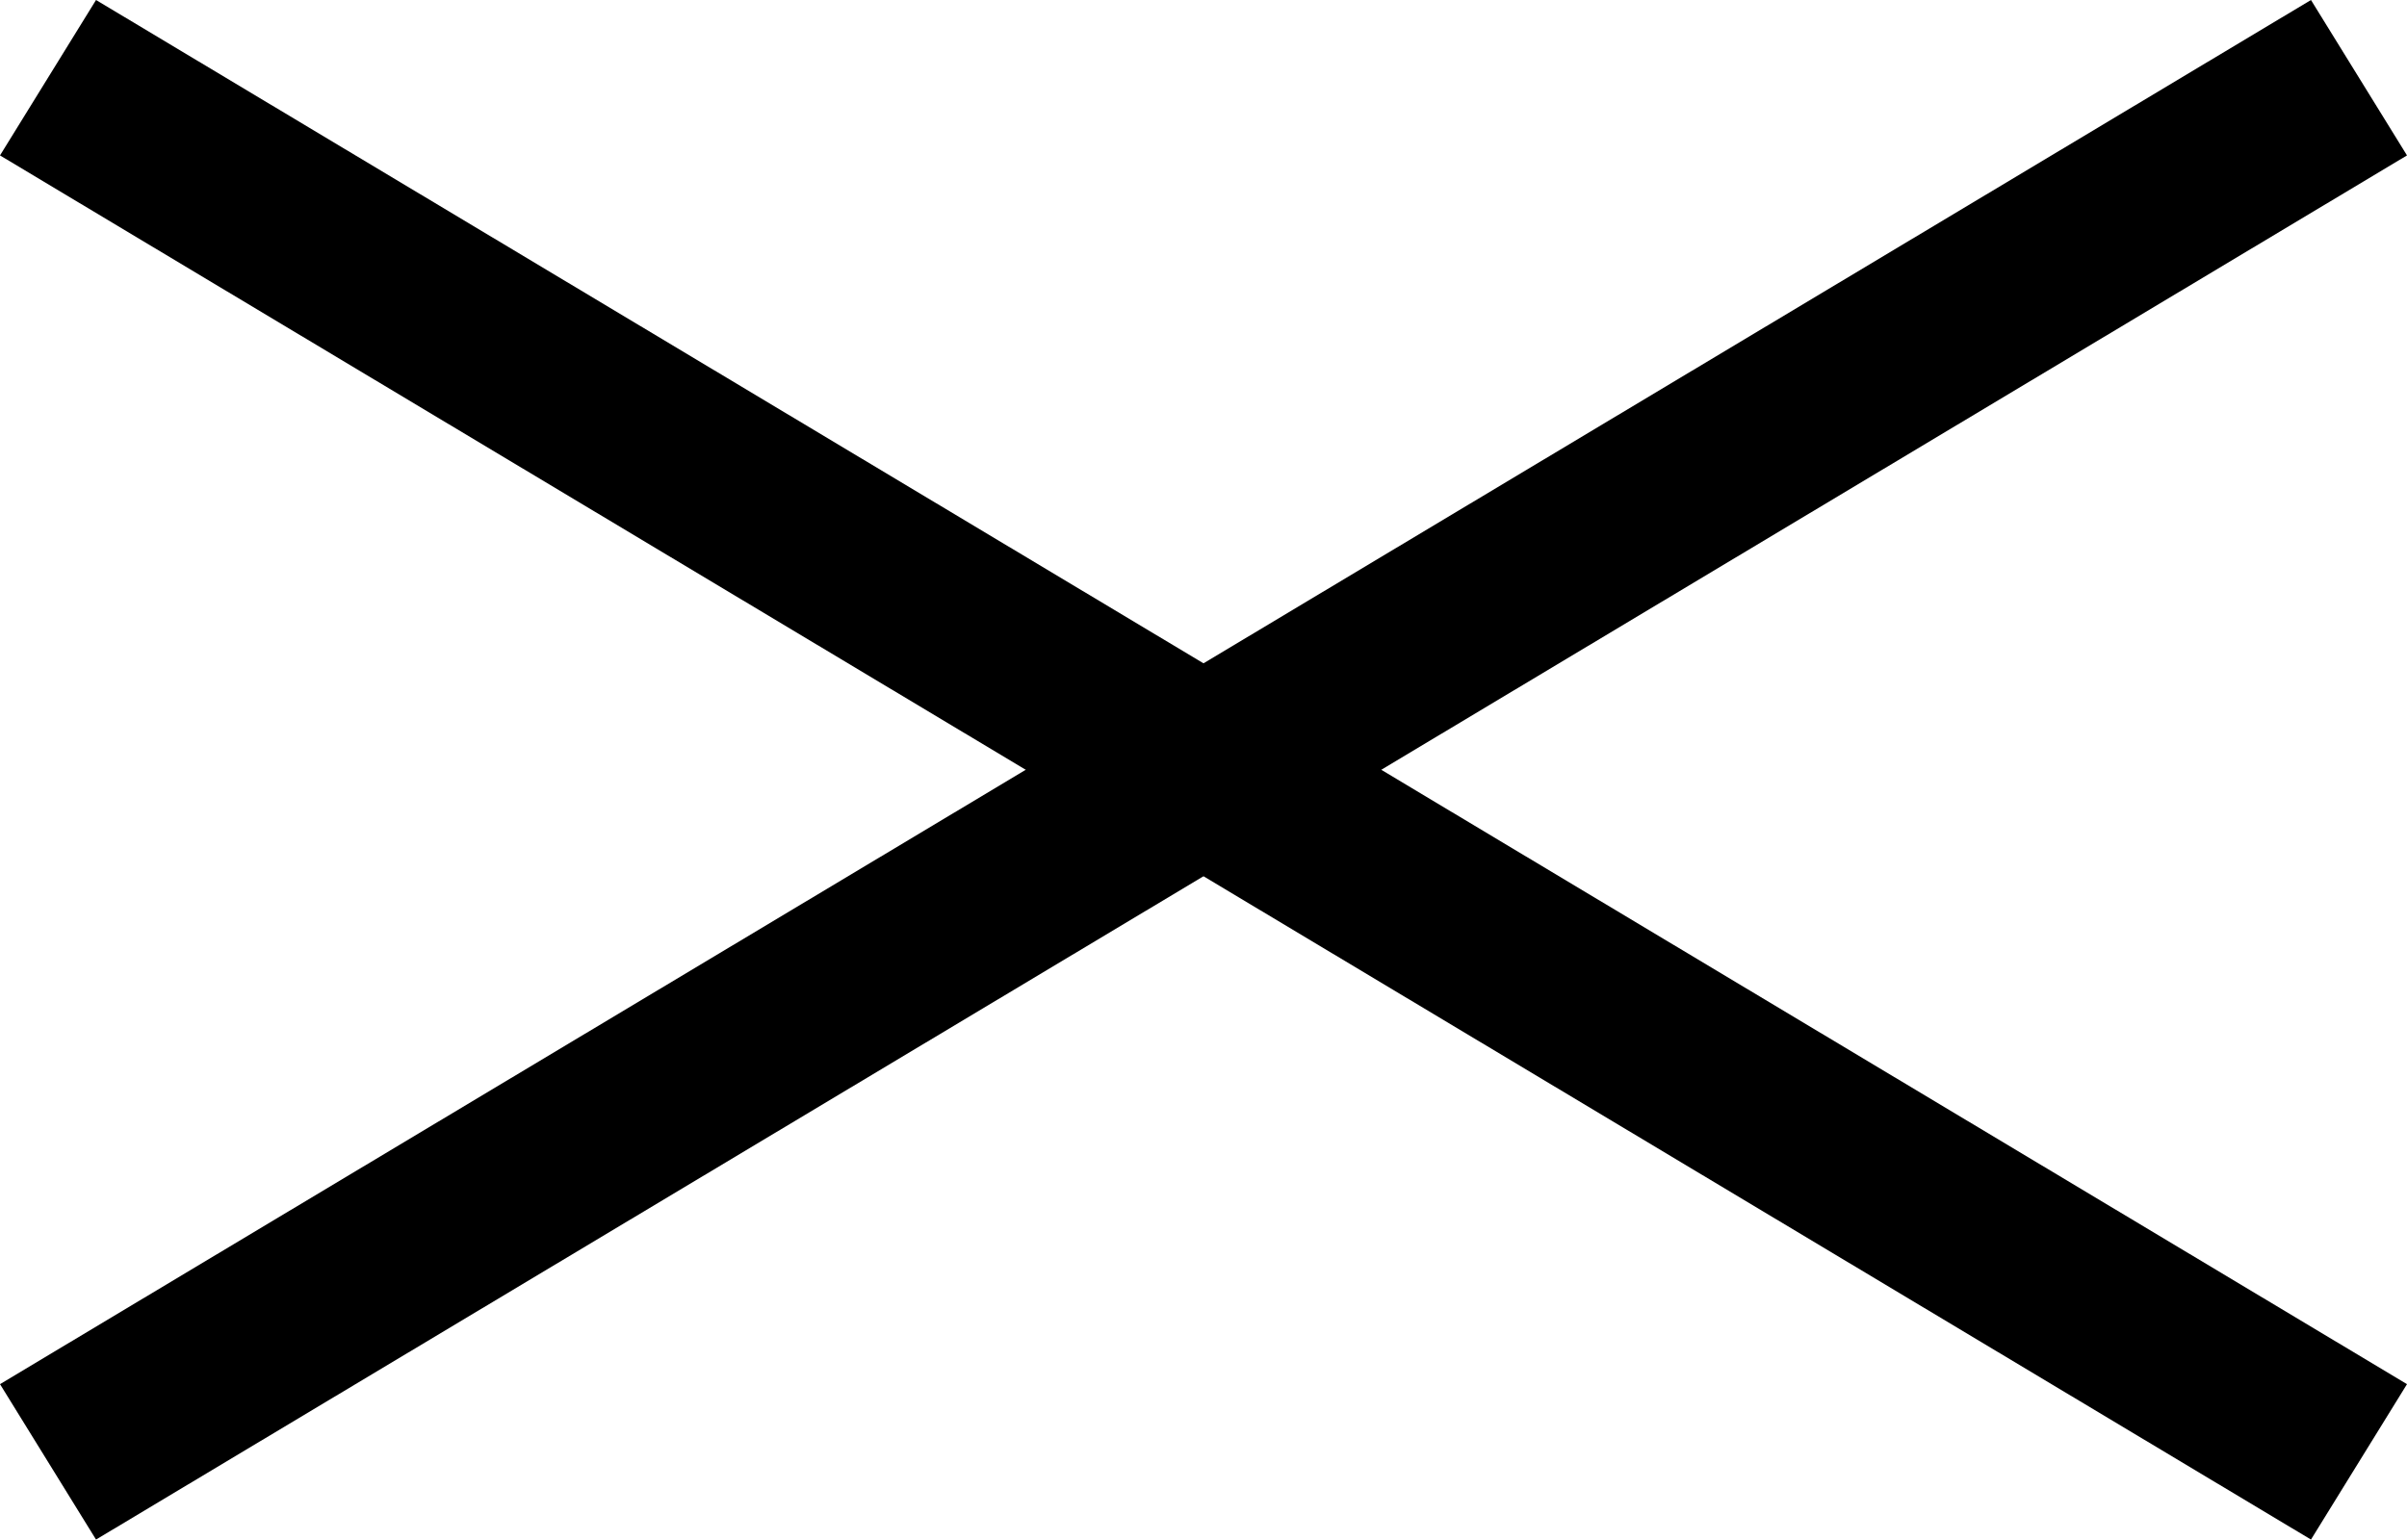
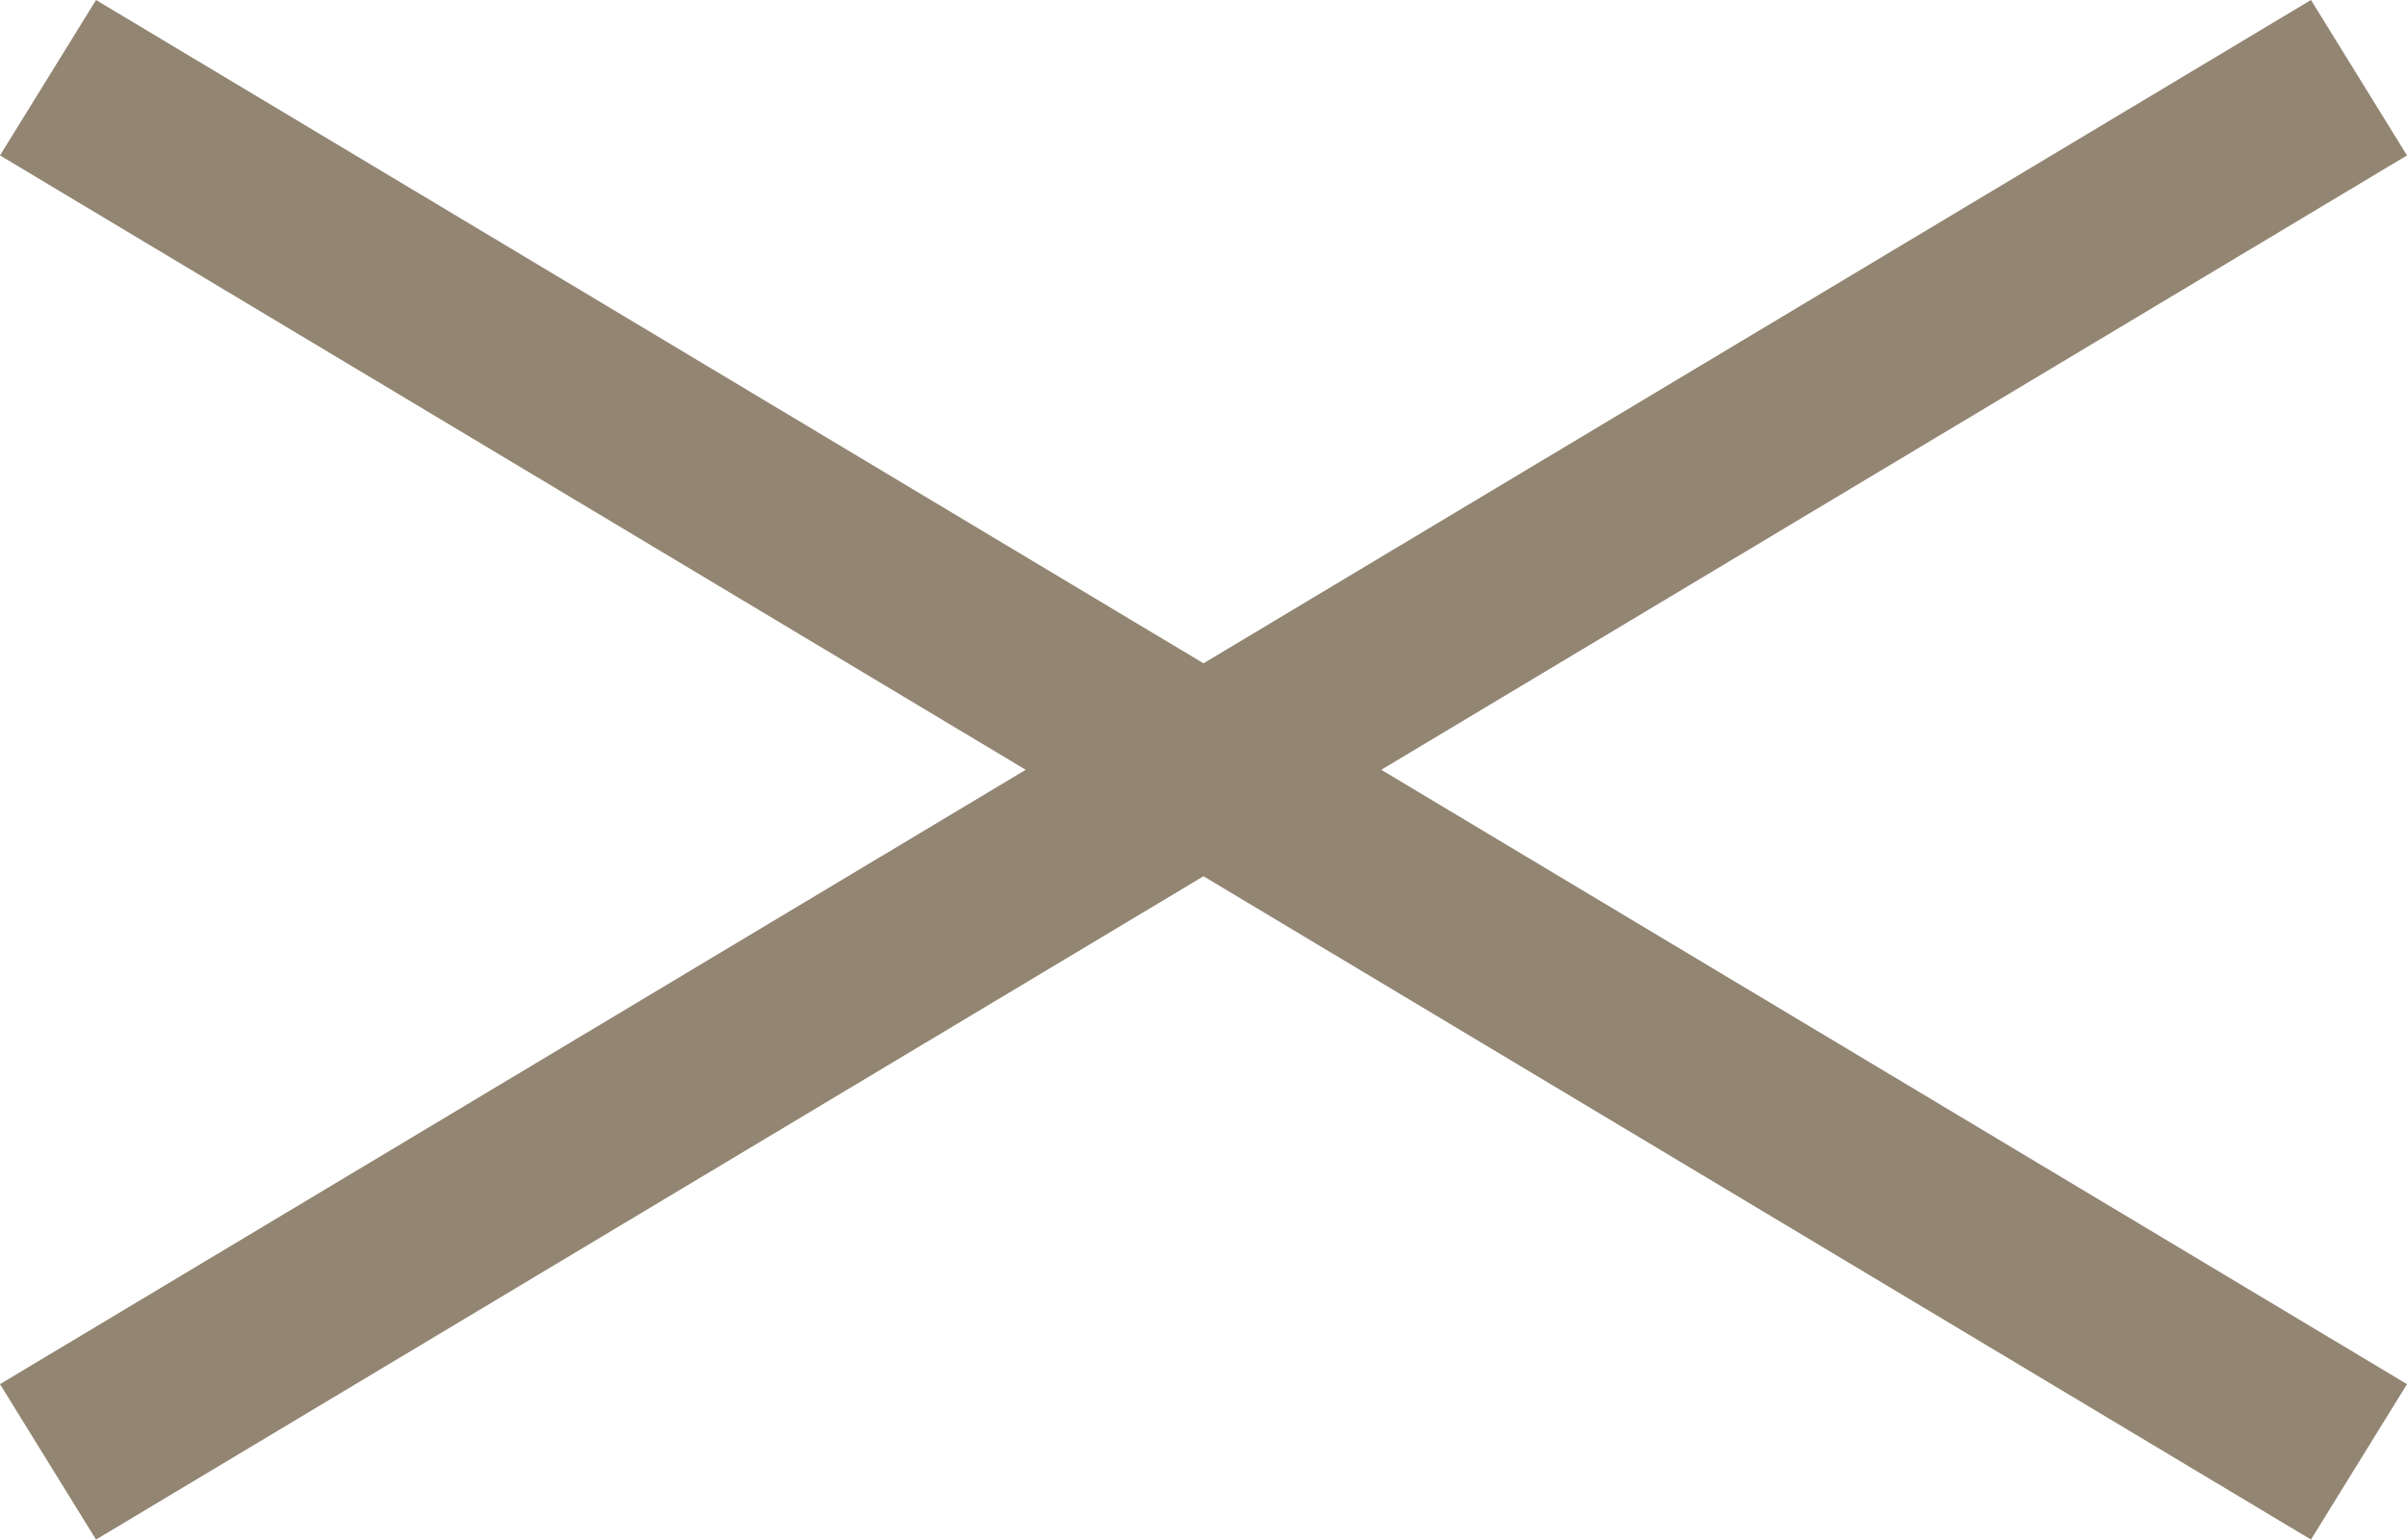
<svg xmlns="http://www.w3.org/2000/svg" id="_レイヤー_1" data-name="レイヤー 1" viewBox="0 0 26.32 16.84">
  <defs>
    <style>
-       .hamburger-menu {
+       .cls-1 {
        fill: #928572;
      }
    </style>
  </defs>
-   <polygon class="cls-2" points="25.27 16.84 0 1.7 1.05 0 26.32 15.14 25.27 16.84" />
-   <polygon class="cls-2" points="1.05 16.84 26.32 1.7 25.27 0 0 15.14 1.05 16.84" />
+   <polygon class="cls-1" points="25.27 16.84 0 1.7 1.05 0 26.32 15.14 25.27 16.84" />
+   <polygon class="cls-1" points="1.05 16.84 26.32 1.7 25.27 0 0 15.14 1.05 16.84" />
</svg>
